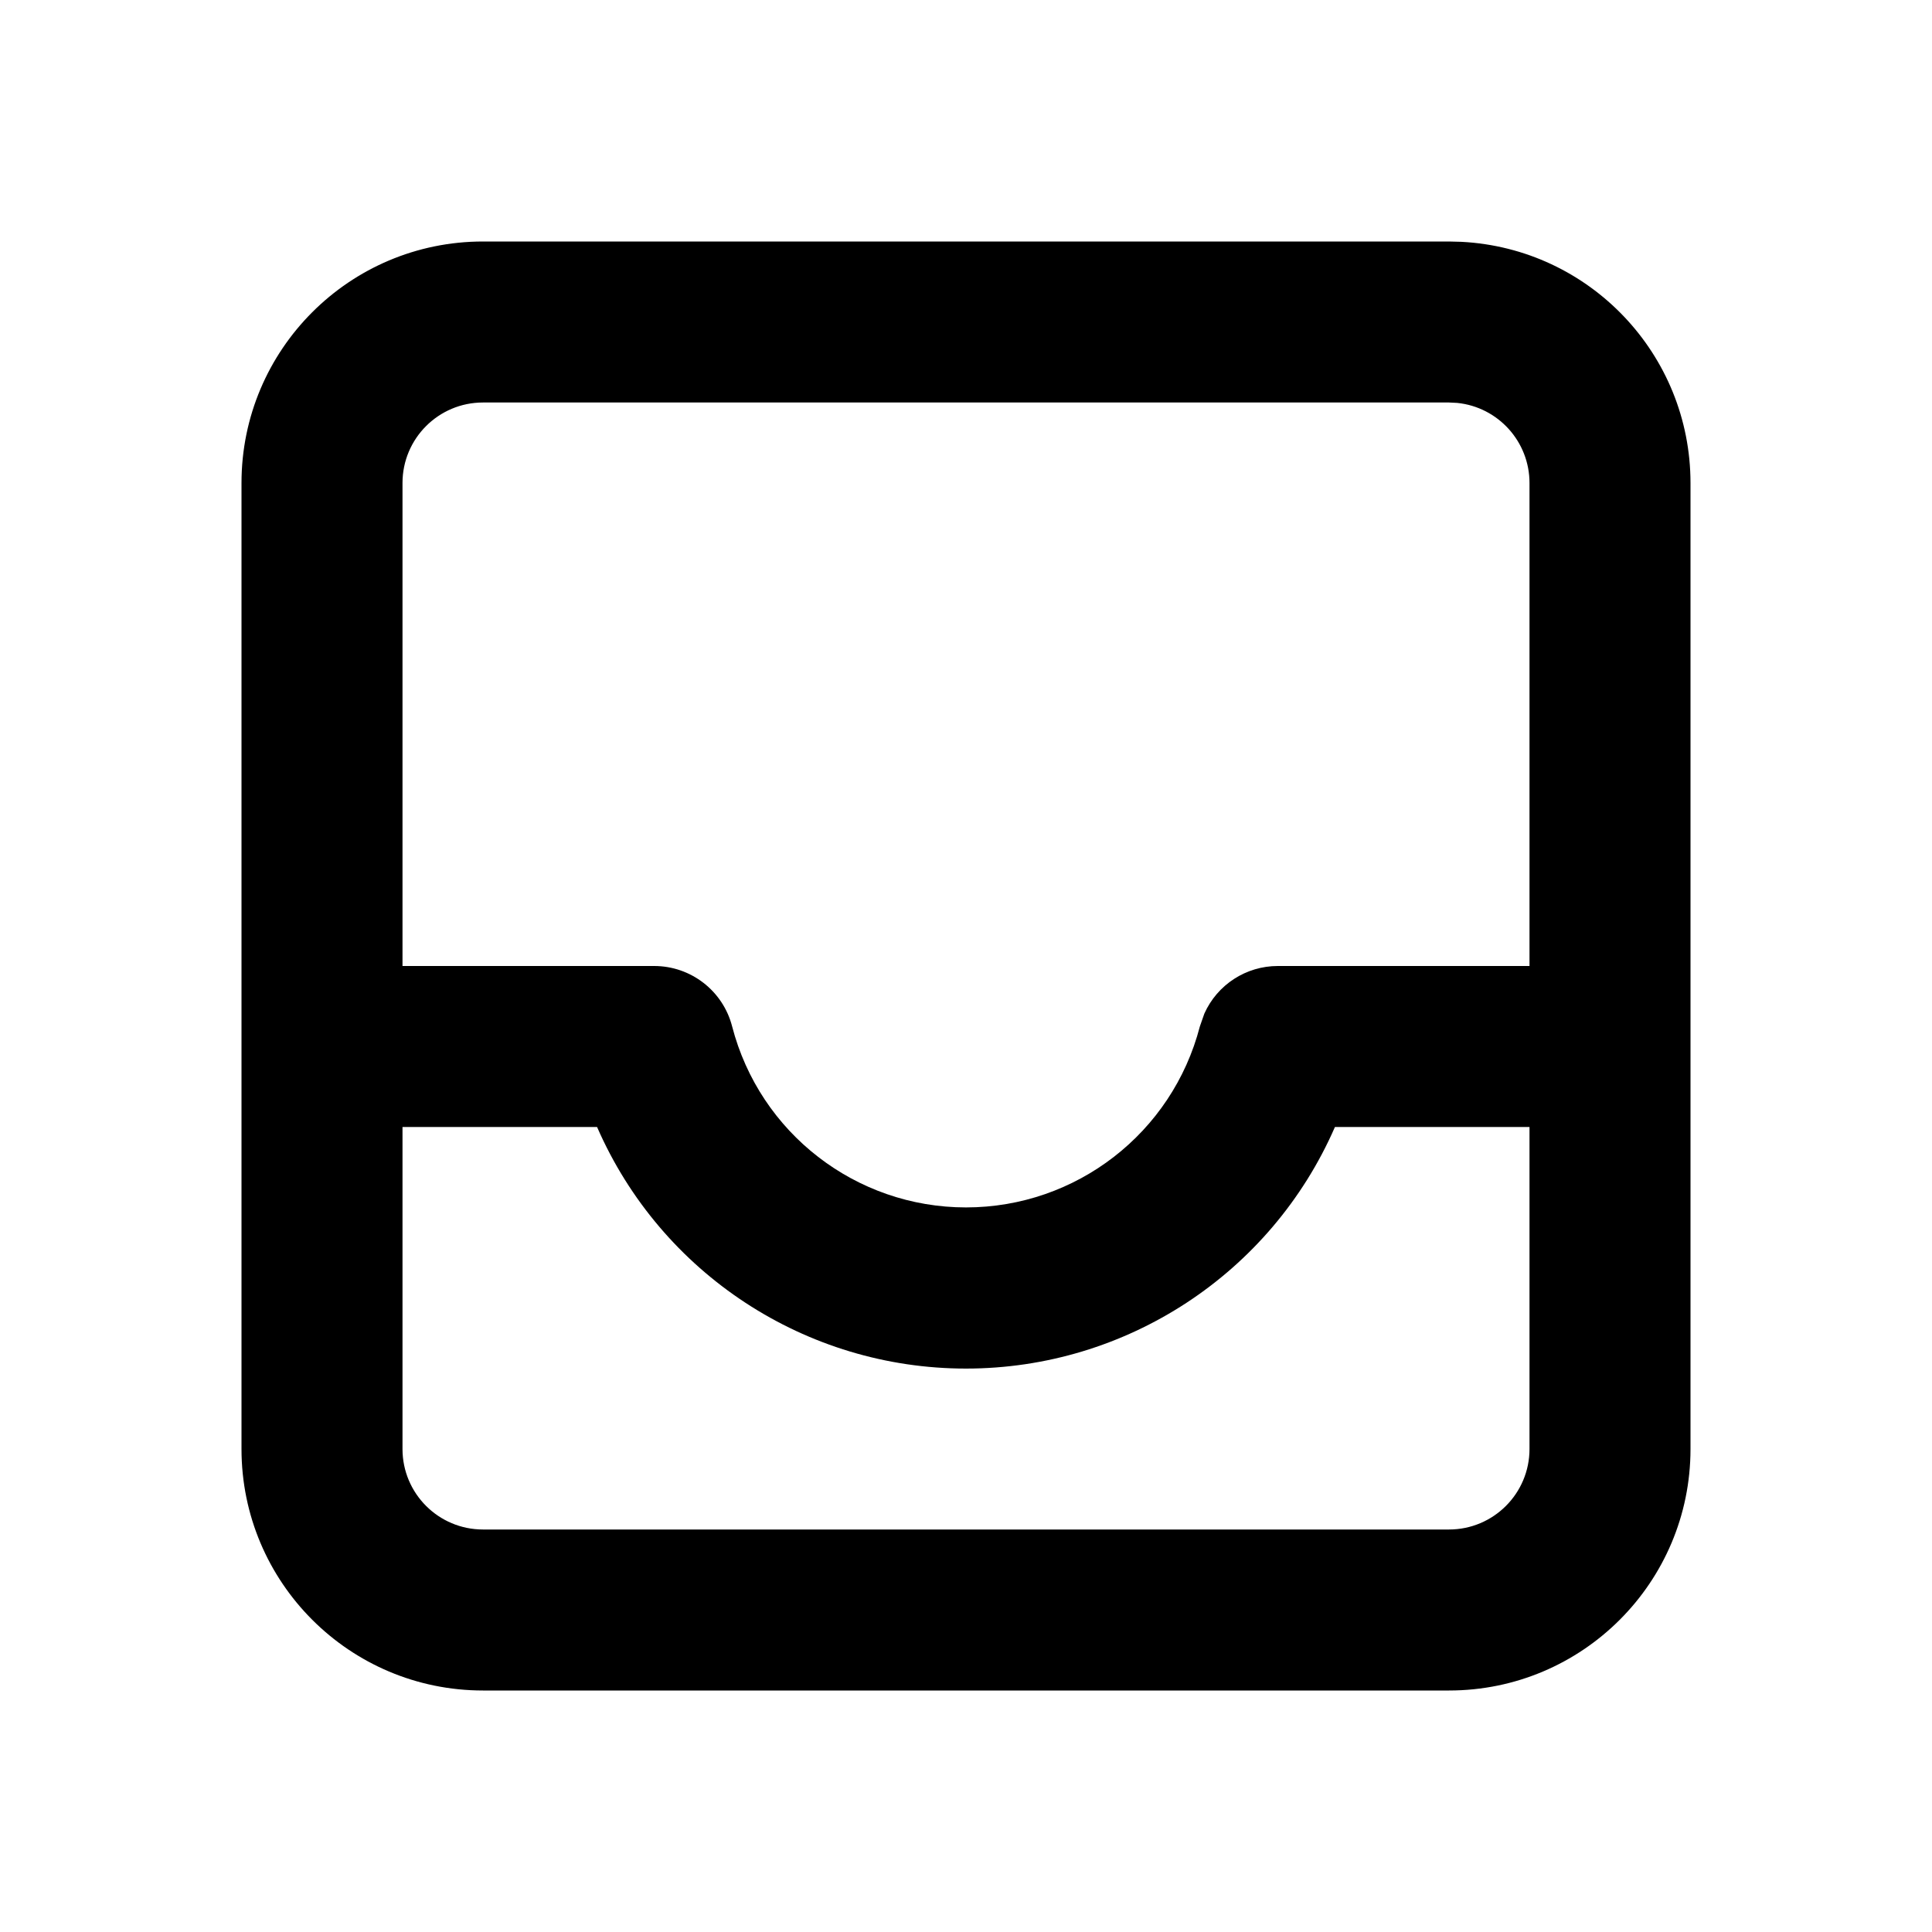
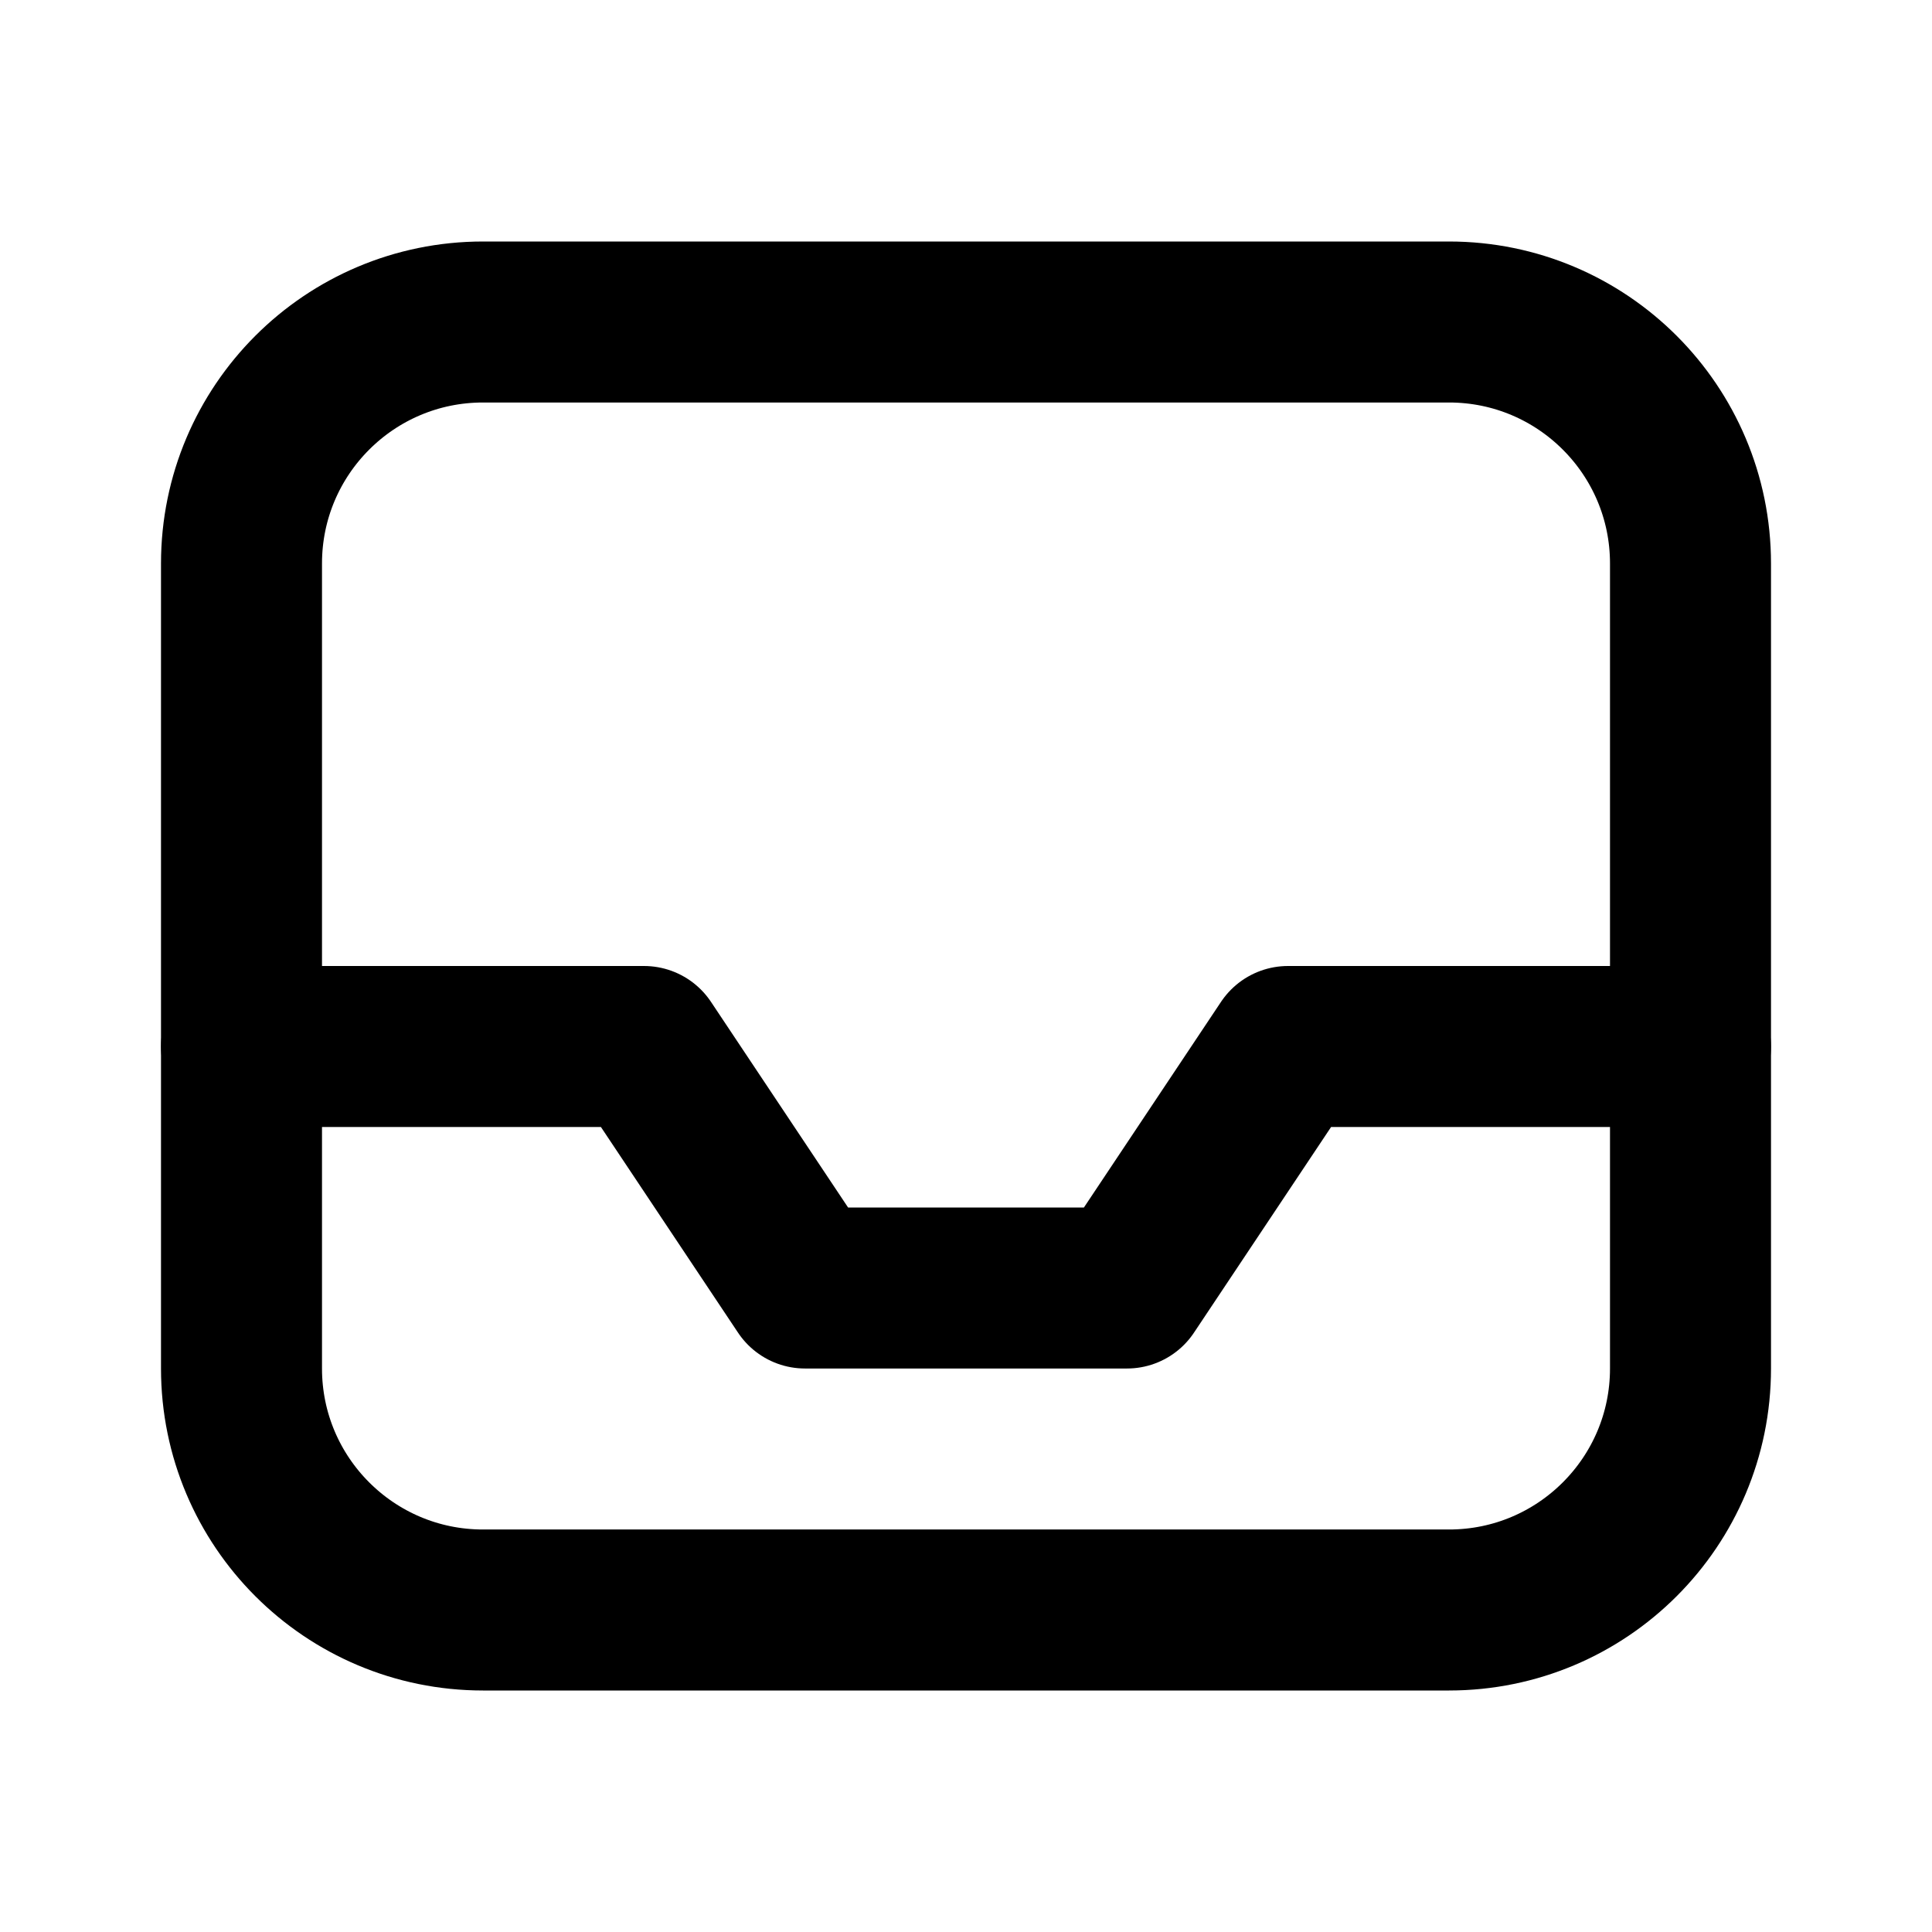
<svg xmlns="http://www.w3.org/2000/svg" viewBox="0 0 24 24" fill="none">
-   <path fill="currentColor" fill-rule="evenodd" clip-rule="evenodd" d="M19 14h-2.417a5 5 0 0 1-9.166 0H5v4a1 1 0 0 0 1 1h12a1 1 0 0 0 1-1v-4Zm0-8a1 1 0 0 0-.898-.995L18 5H6a1 1 0 0 0-1 1v6h3.126a1 1 0 0 1 .969.751 3.001 3.001 0 0 0 5.81 0l.056-.16a1 1 0 0 1 .913-.591H19V6Zm2 12a3 3 0 0 1-3 3H6a3 3 0 0 1-3-3V6a3 3 0 0 1 3-3h12l.154.004A3 3 0 0 1 21 6v12Z" />
+   <path stroke="currentColor" stroke-linecap="round" stroke-linejoin="round" stroke-width="2" d="M6 4h12a3 3 0 0 1 3 3v10a3 3 0 0 1-3 3H6a3 3 0 0 1-3-3V7a3 3 0 0 1 3-3z" />
+   <path stroke="currentColor" stroke-linecap="round" stroke-linejoin="round" stroke-width="2" d="M3 13h5l2 3h4l2-3h5" />
</svg>
